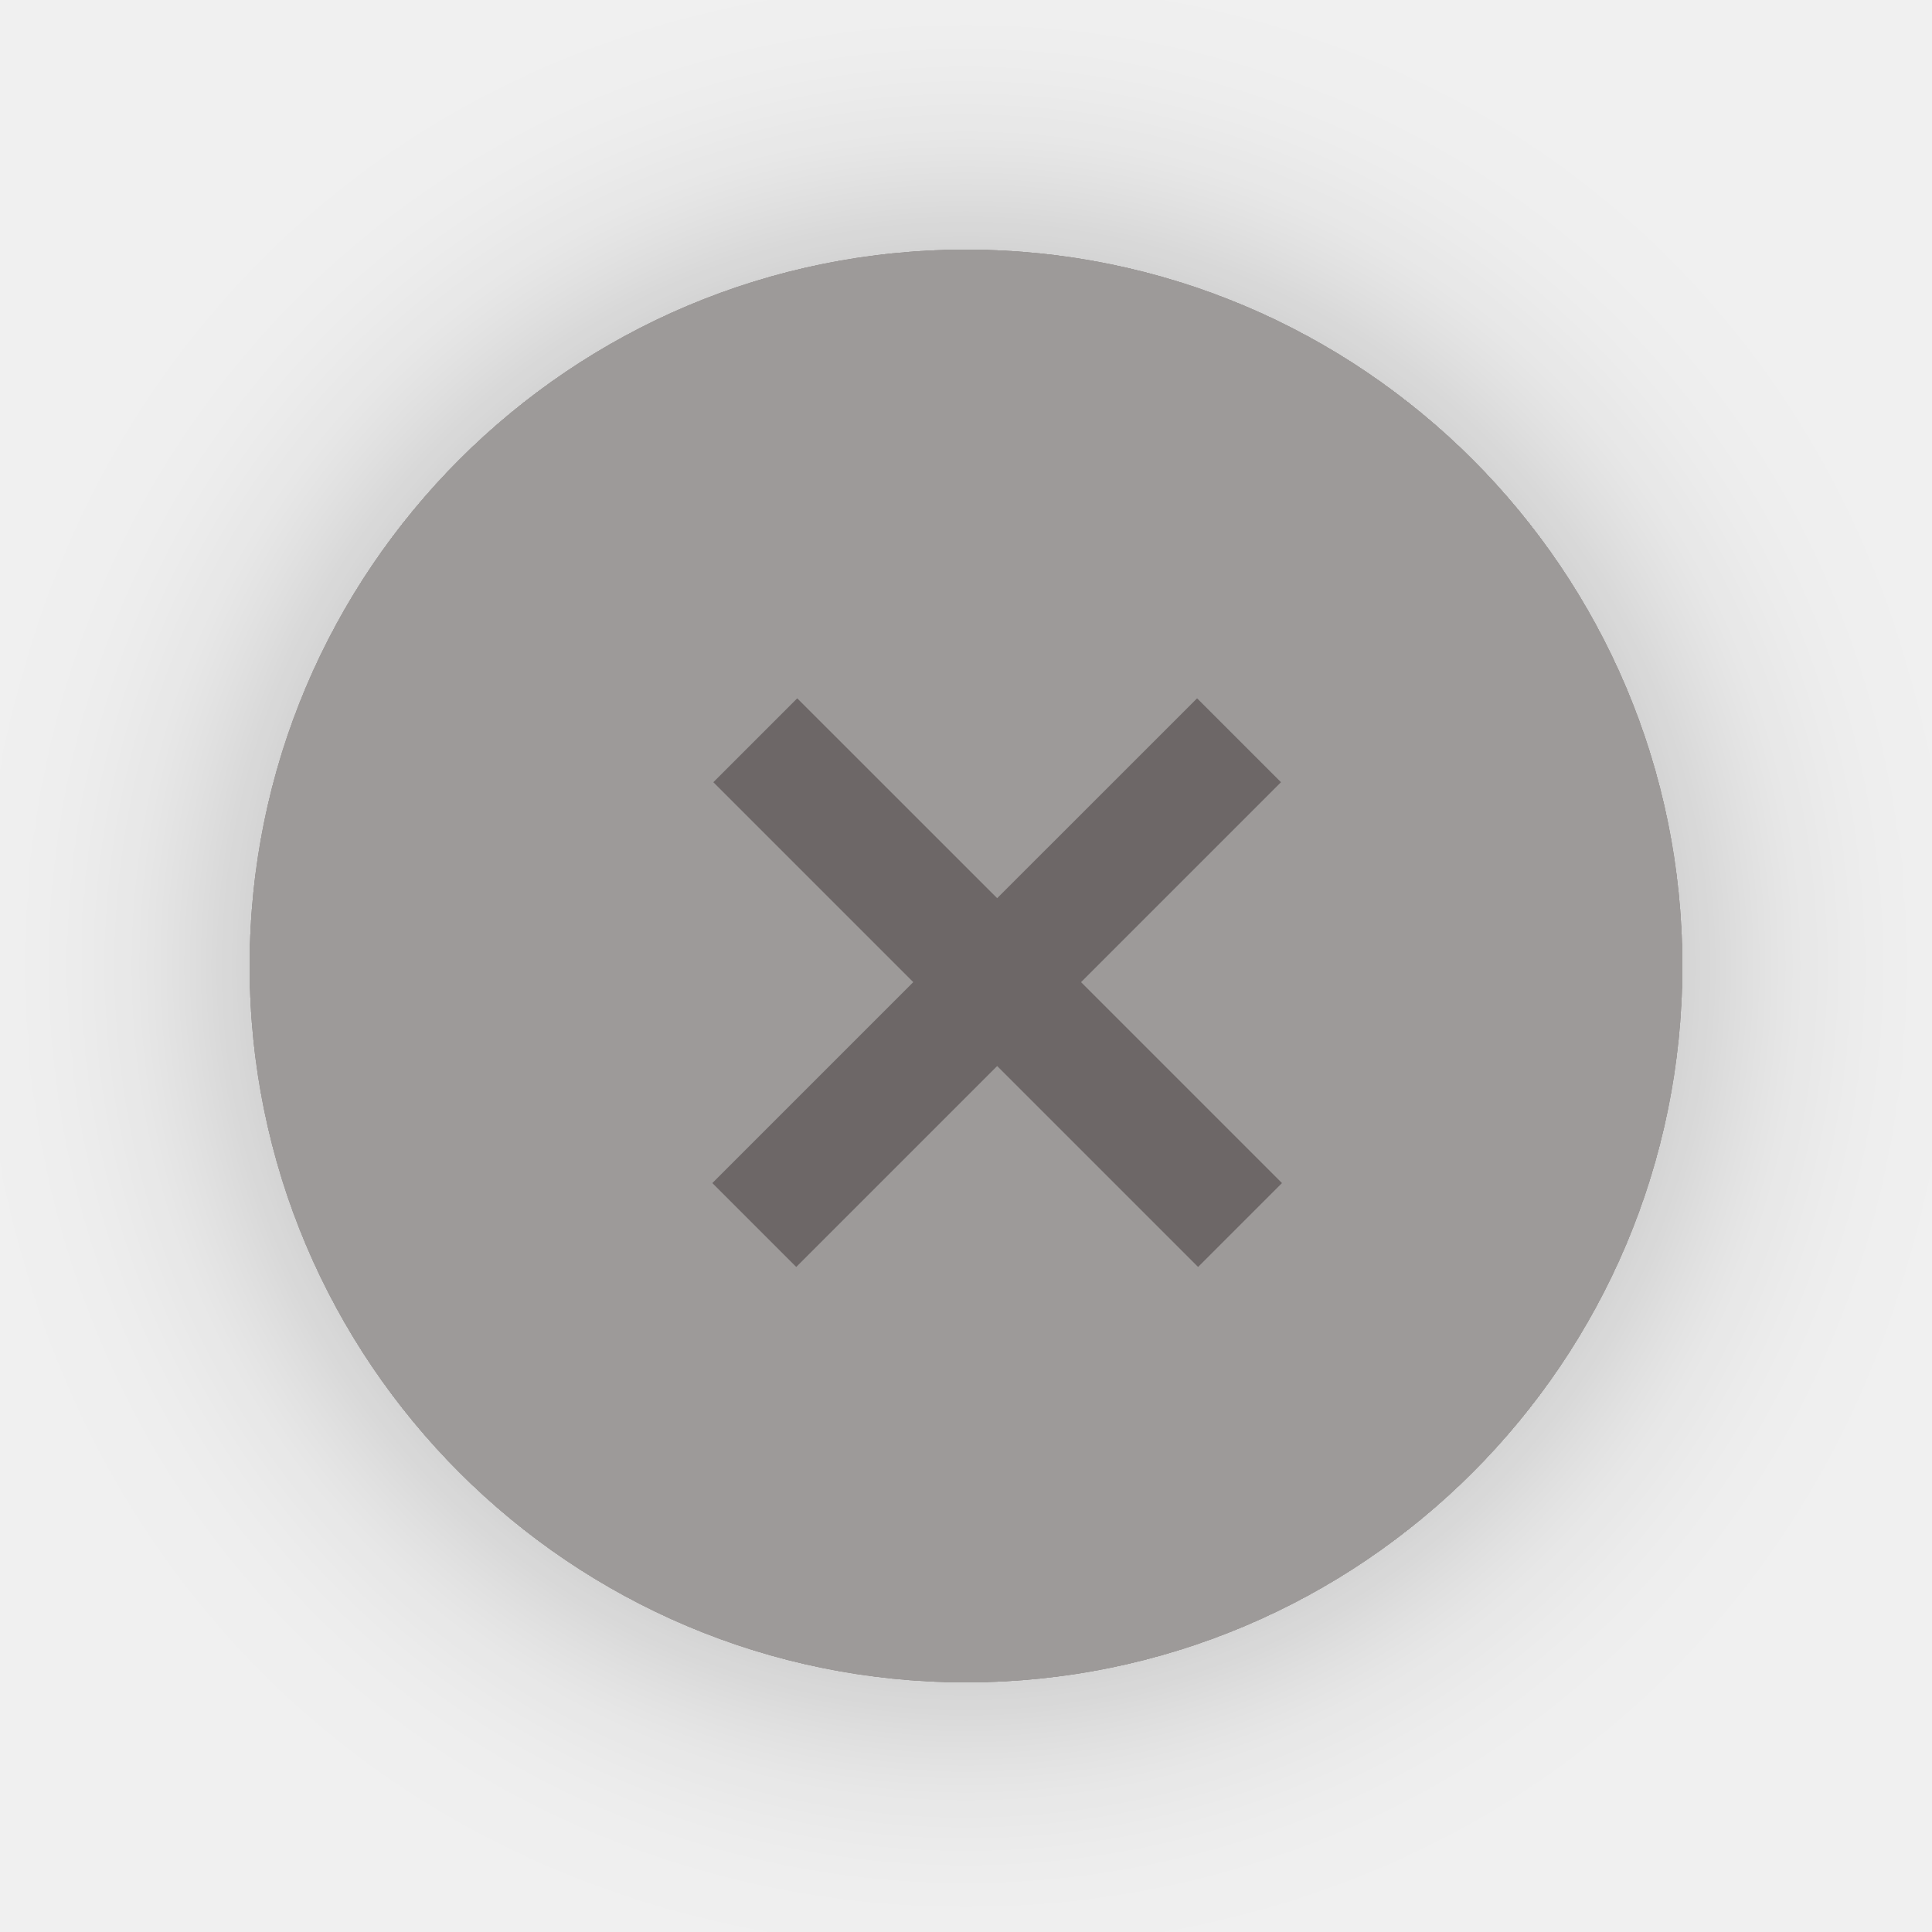
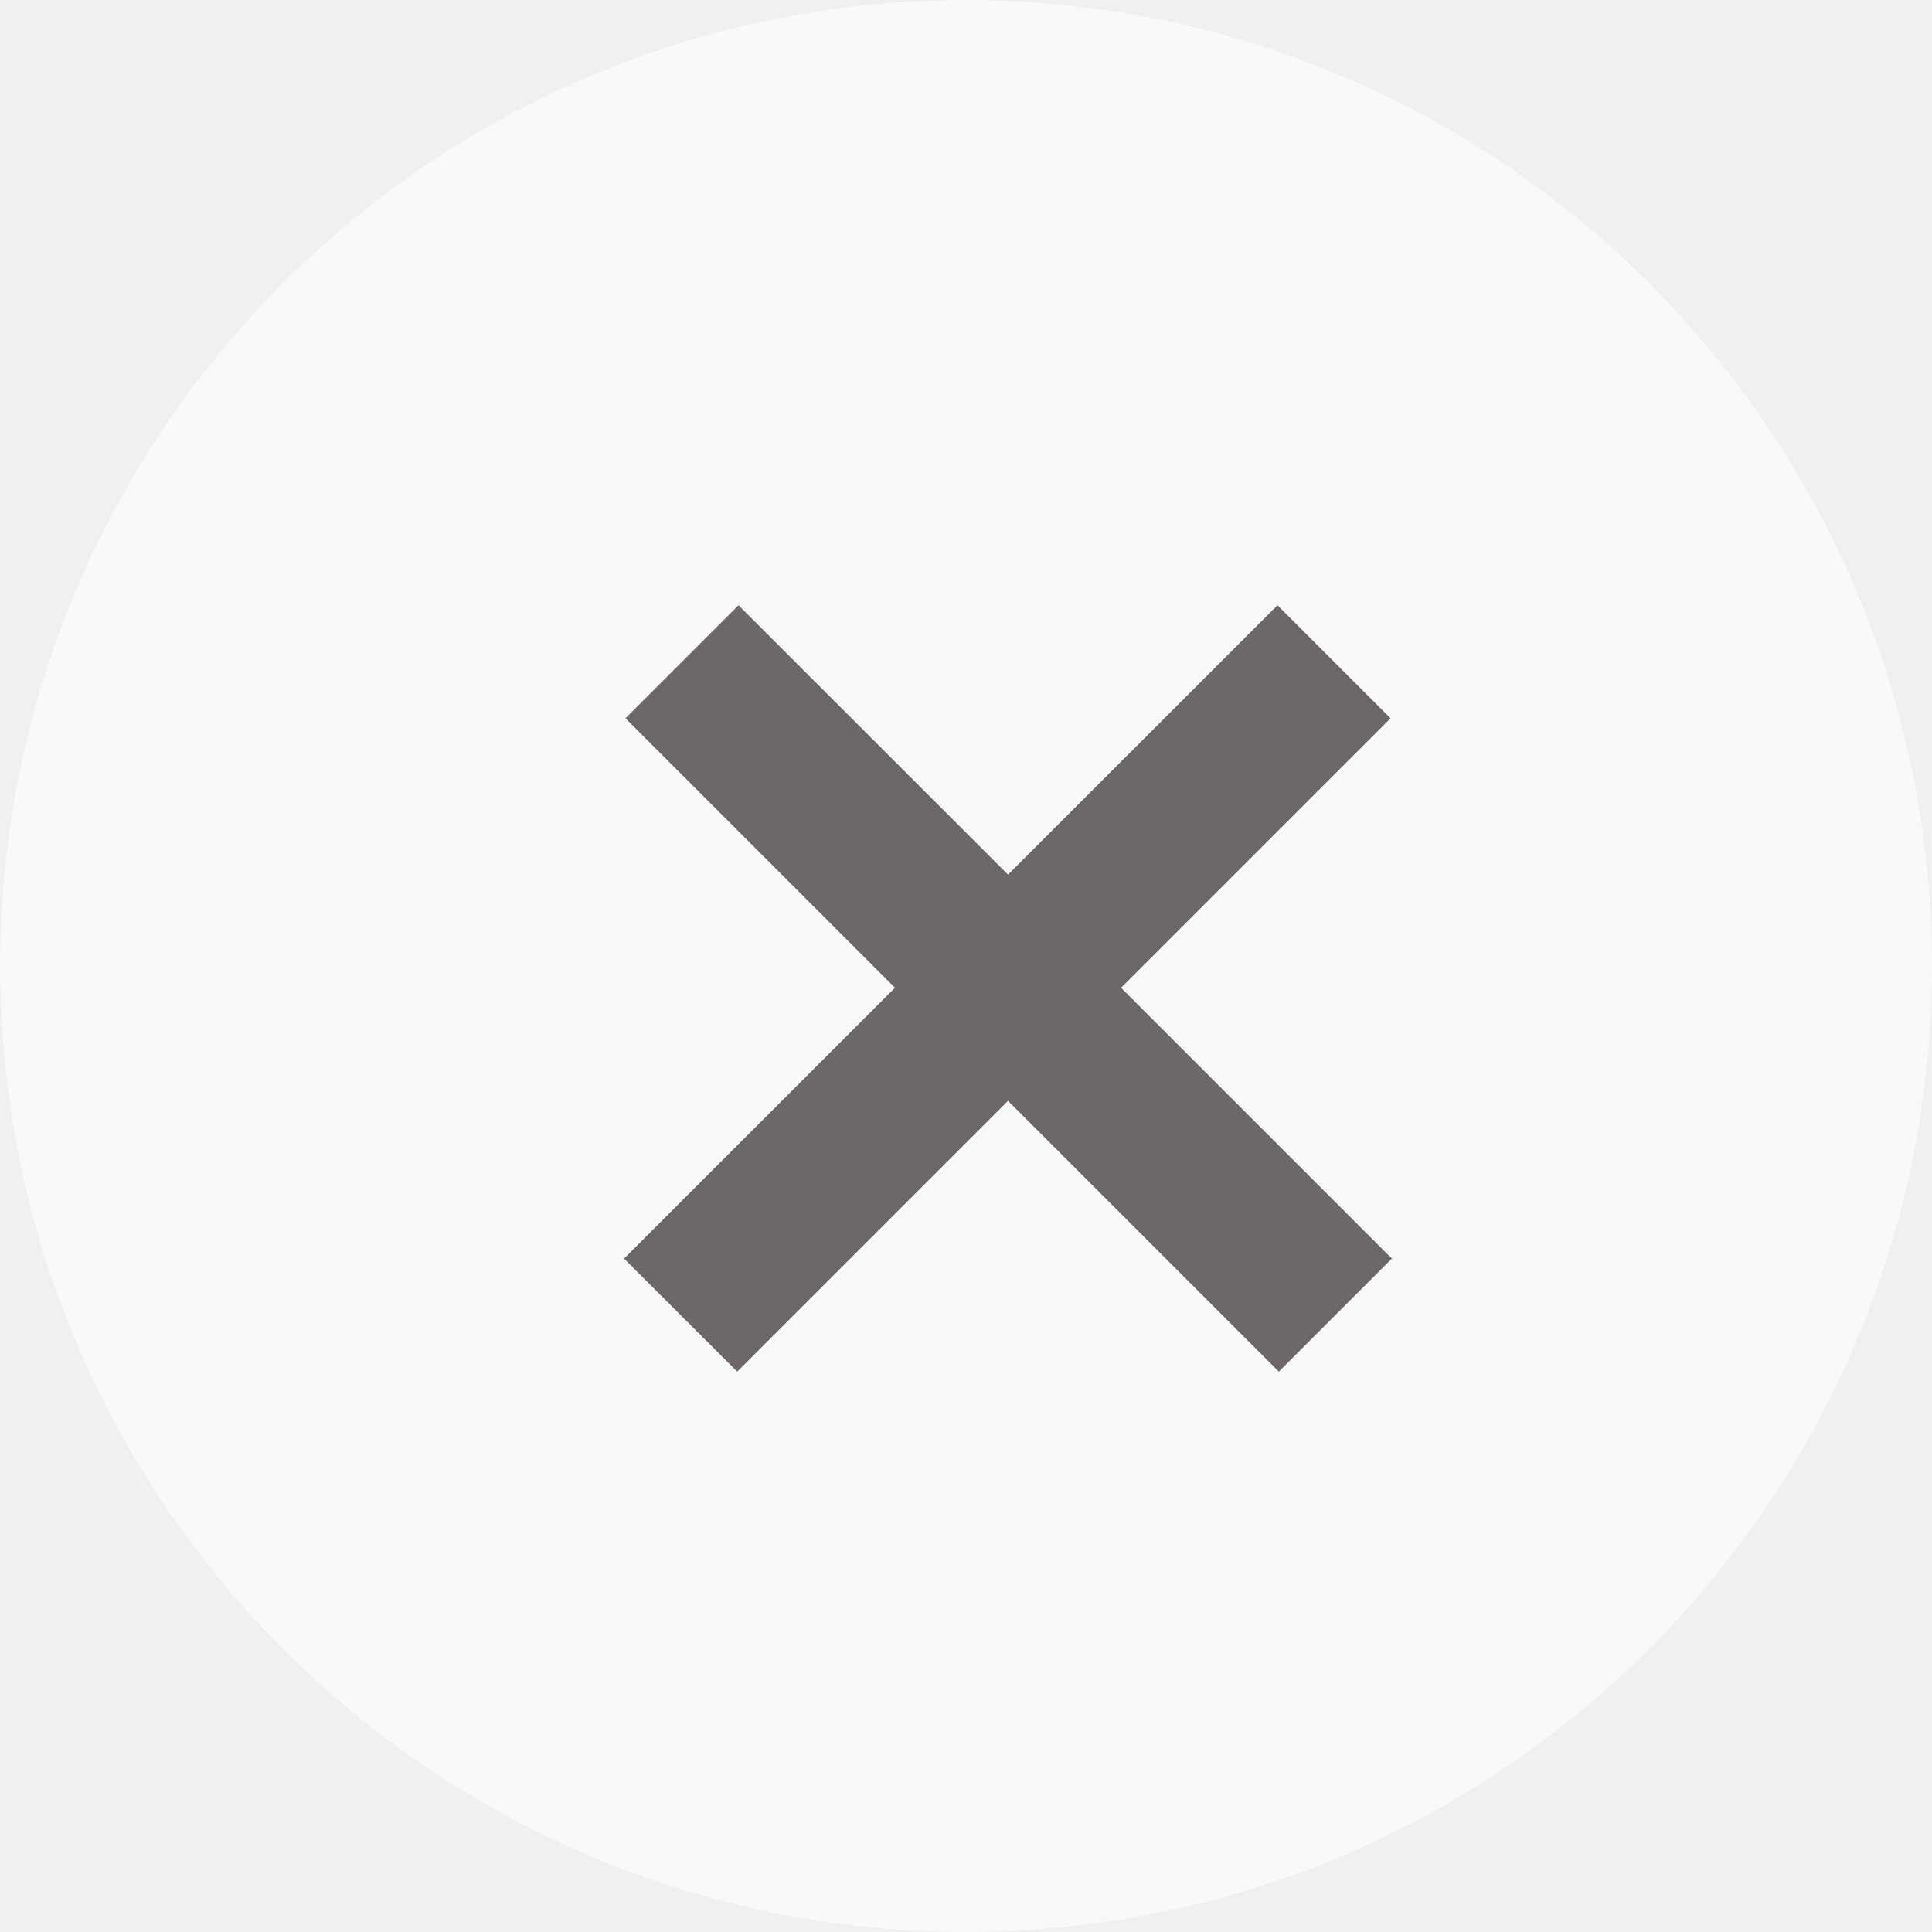
- <svg xmlns="http://www.w3.org/2000/svg" width="31" height="31" viewBox="0 0 31 31" fill="none">
-   <g filter="url(#filter0_d_3310_5516)">
-     <g clip-path="url(#clip0_3310_5516)">
-       <rect x="4" y="4" width="23" height="23" rx="11.5" fill="#9D9A99" style="mix-blend-mode:screen" shape-rendering="crispEdges" />
-       <path d="M11.43 18.983L14.654 15.759L11.446 12.551L12.792 11.205L16 14.412L19.208 11.205L20.554 12.551L17.346 15.759L20.57 18.983L19.224 20.329L16 17.105L12.776 20.329L11.43 18.983Z" fill="#6D6767" />
-     </g>
+ <svg xmlns="http://www.w3.org/2000/svg" width="23" height="23" viewBox="0 0 23 23" fill="none">
+   <g clip-path="url(#clip0_3904_6950)">
+     <rect width="23" height="23" rx="11.5" fill="#9D9A99" style="mix-blend-mode:screen" />
+     <path d="M7.429 14.983L10.654 11.759L7.446 8.551L8.792 7.205L12 10.412L15.208 7.205L16.554 8.551L13.346 11.759L16.57 14.983L15.224 16.329L12 13.105L8.776 16.329L7.429 14.983Z" fill="#6D6767" />
  </g>
  <defs>
-     <filter id="filter0_d_3310_5516" x="0" y="0" width="31" height="31" filterUnits="userSpaceOnUse" color-interpolation-filters="sRGB">
-       <feFlood flood-opacity="0" result="BackgroundImageFix" />
-       <feColorMatrix in="SourceAlpha" type="matrix" values="0 0 0 0 0 0 0 0 0 0 0 0 0 0 0 0 0 0 127 0" result="hardAlpha" />
-       <feOffset />
-       <feGaussianBlur stdDeviation="2" />
-       <feComposite in2="hardAlpha" operator="out" />
-       <feColorMatrix type="matrix" values="0 0 0 0 0 0 0 0 0 0 0 0 0 0 0 0 0 0 0.25 0" />
-       <feBlend mode="normal" in2="BackgroundImageFix" result="effect1_dropShadow_3310_5516" />
-       <feBlend mode="normal" in="SourceGraphic" in2="effect1_dropShadow_3310_5516" result="shape" />
-     </filter>
-     <clipPath id="clip0_3310_5516">
-       <rect x="4" y="4" width="23" height="23" rx="11.5" fill="white" />
+     <clipPath id="clip0_3904_6950">
+       <rect width="23" height="23" rx="11.5" fill="white" />
    </clipPath>
  </defs>
</svg>
